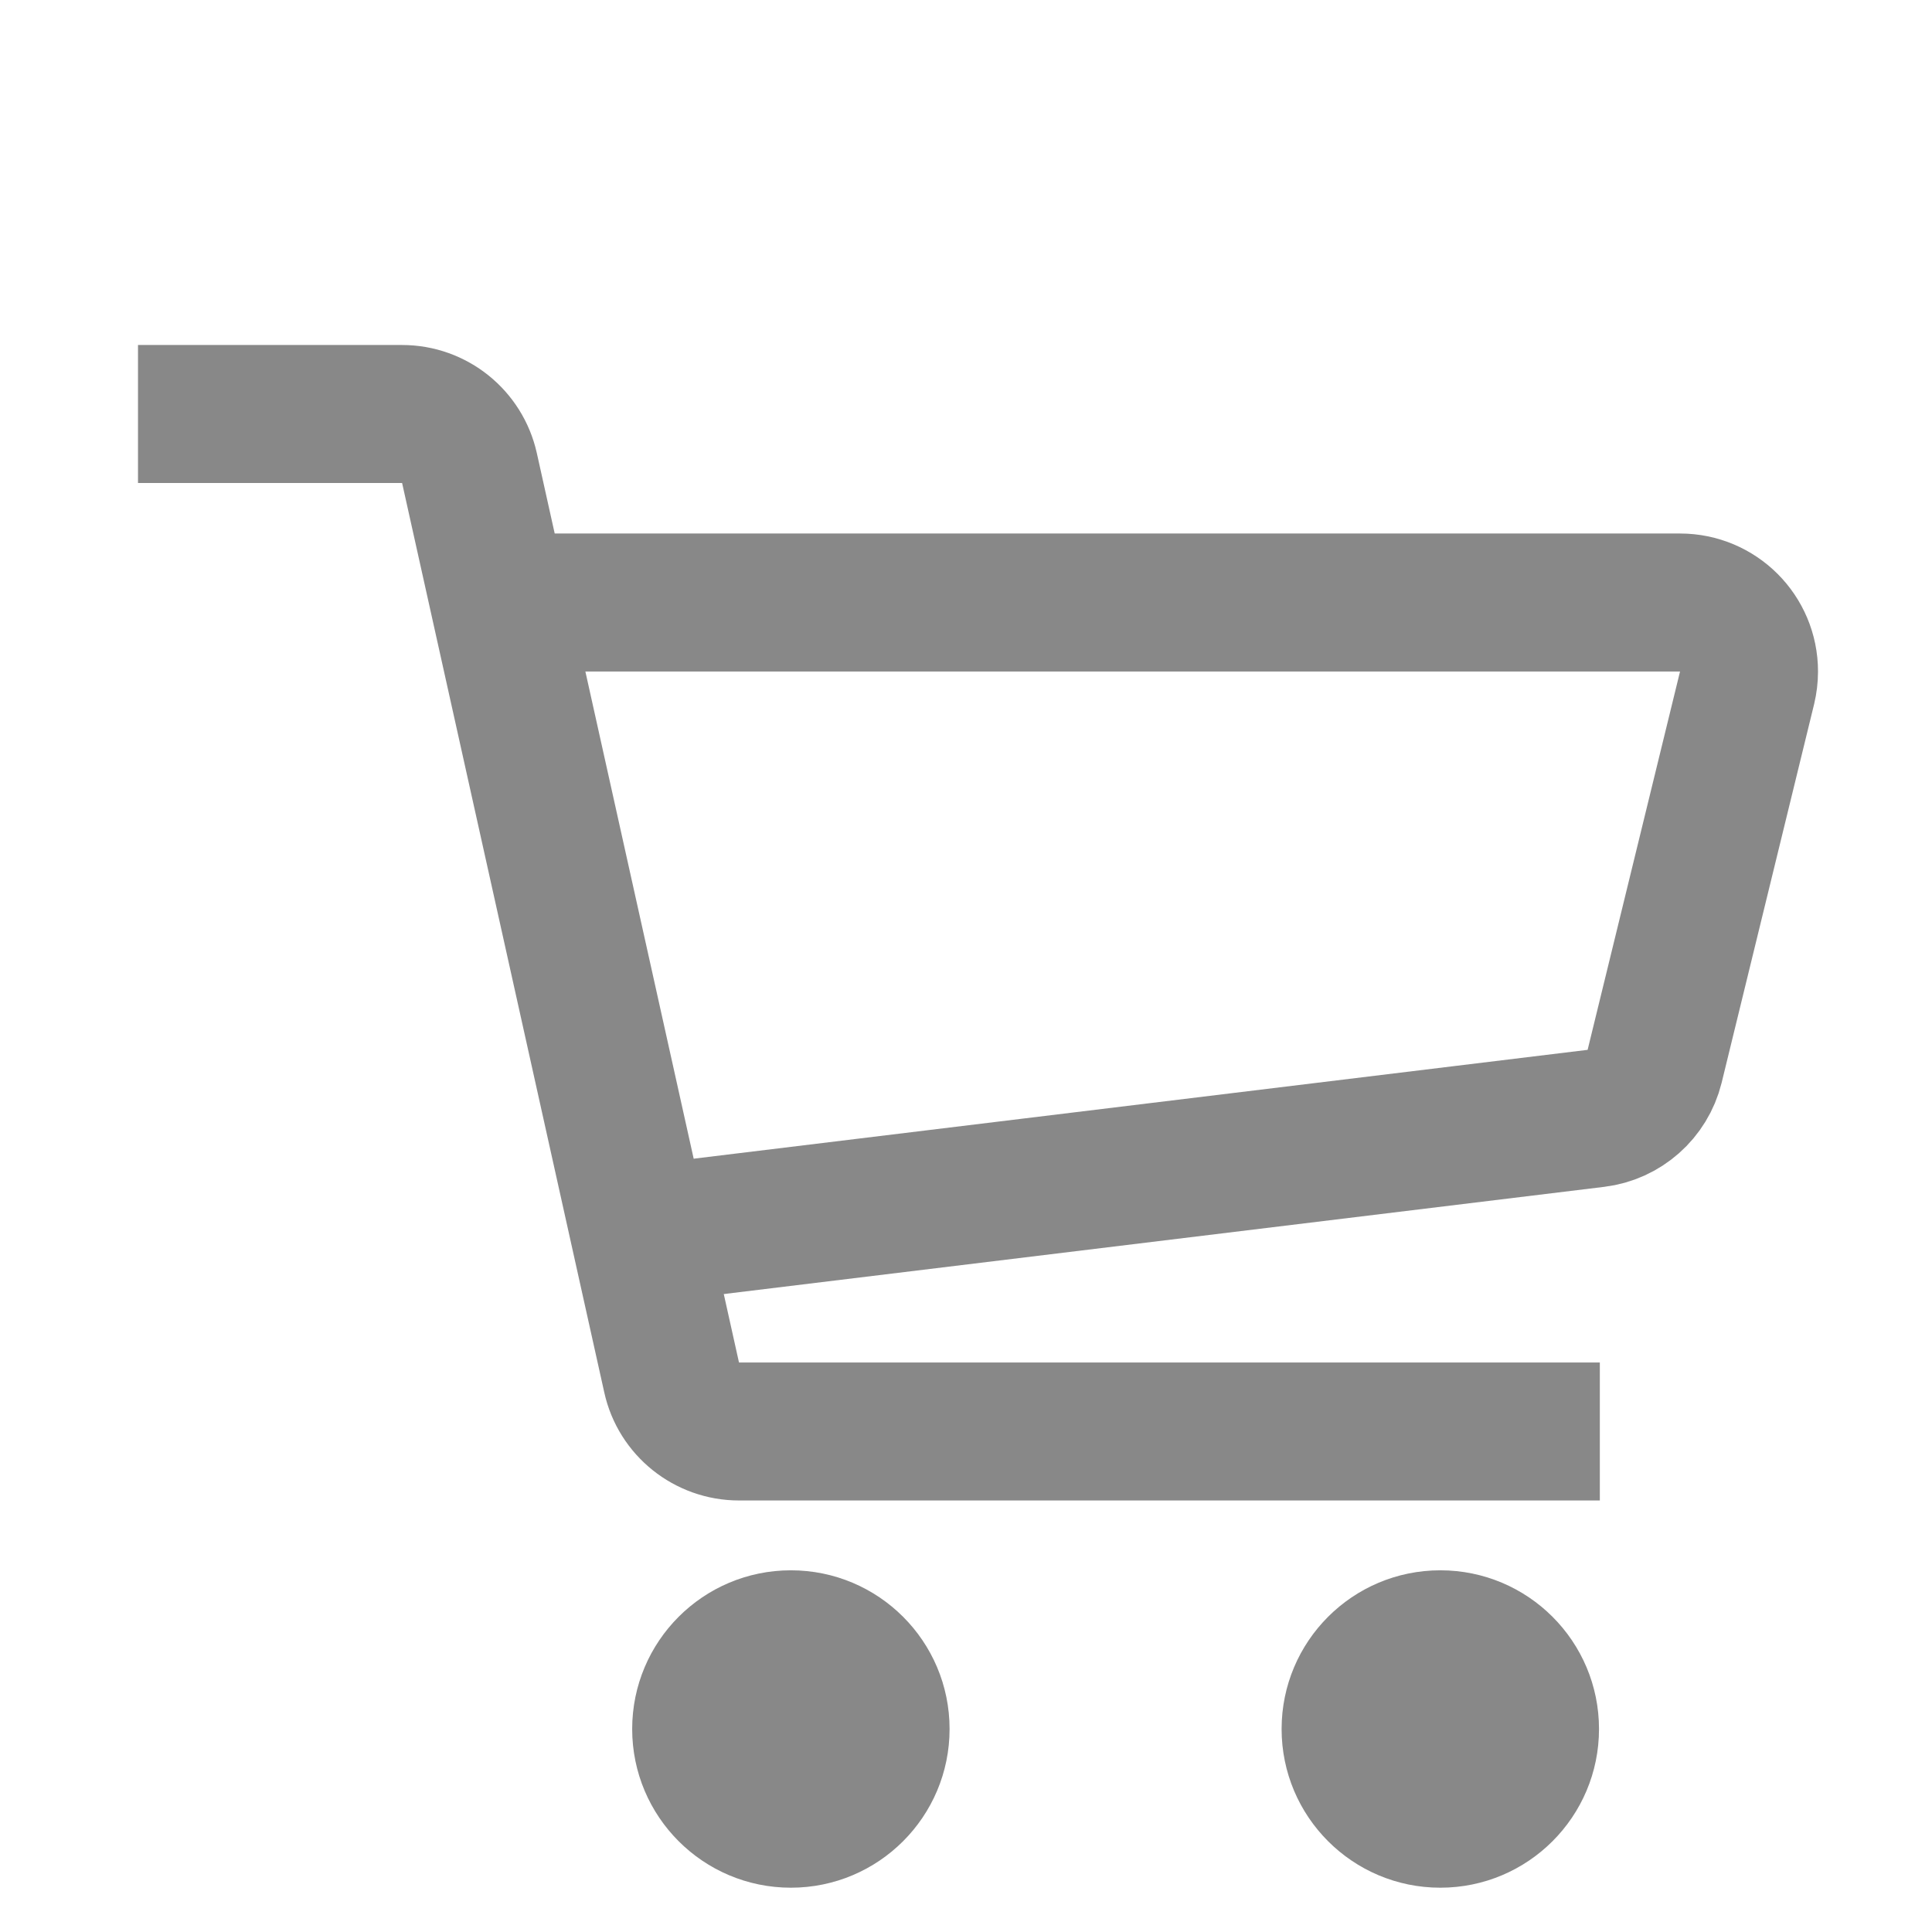
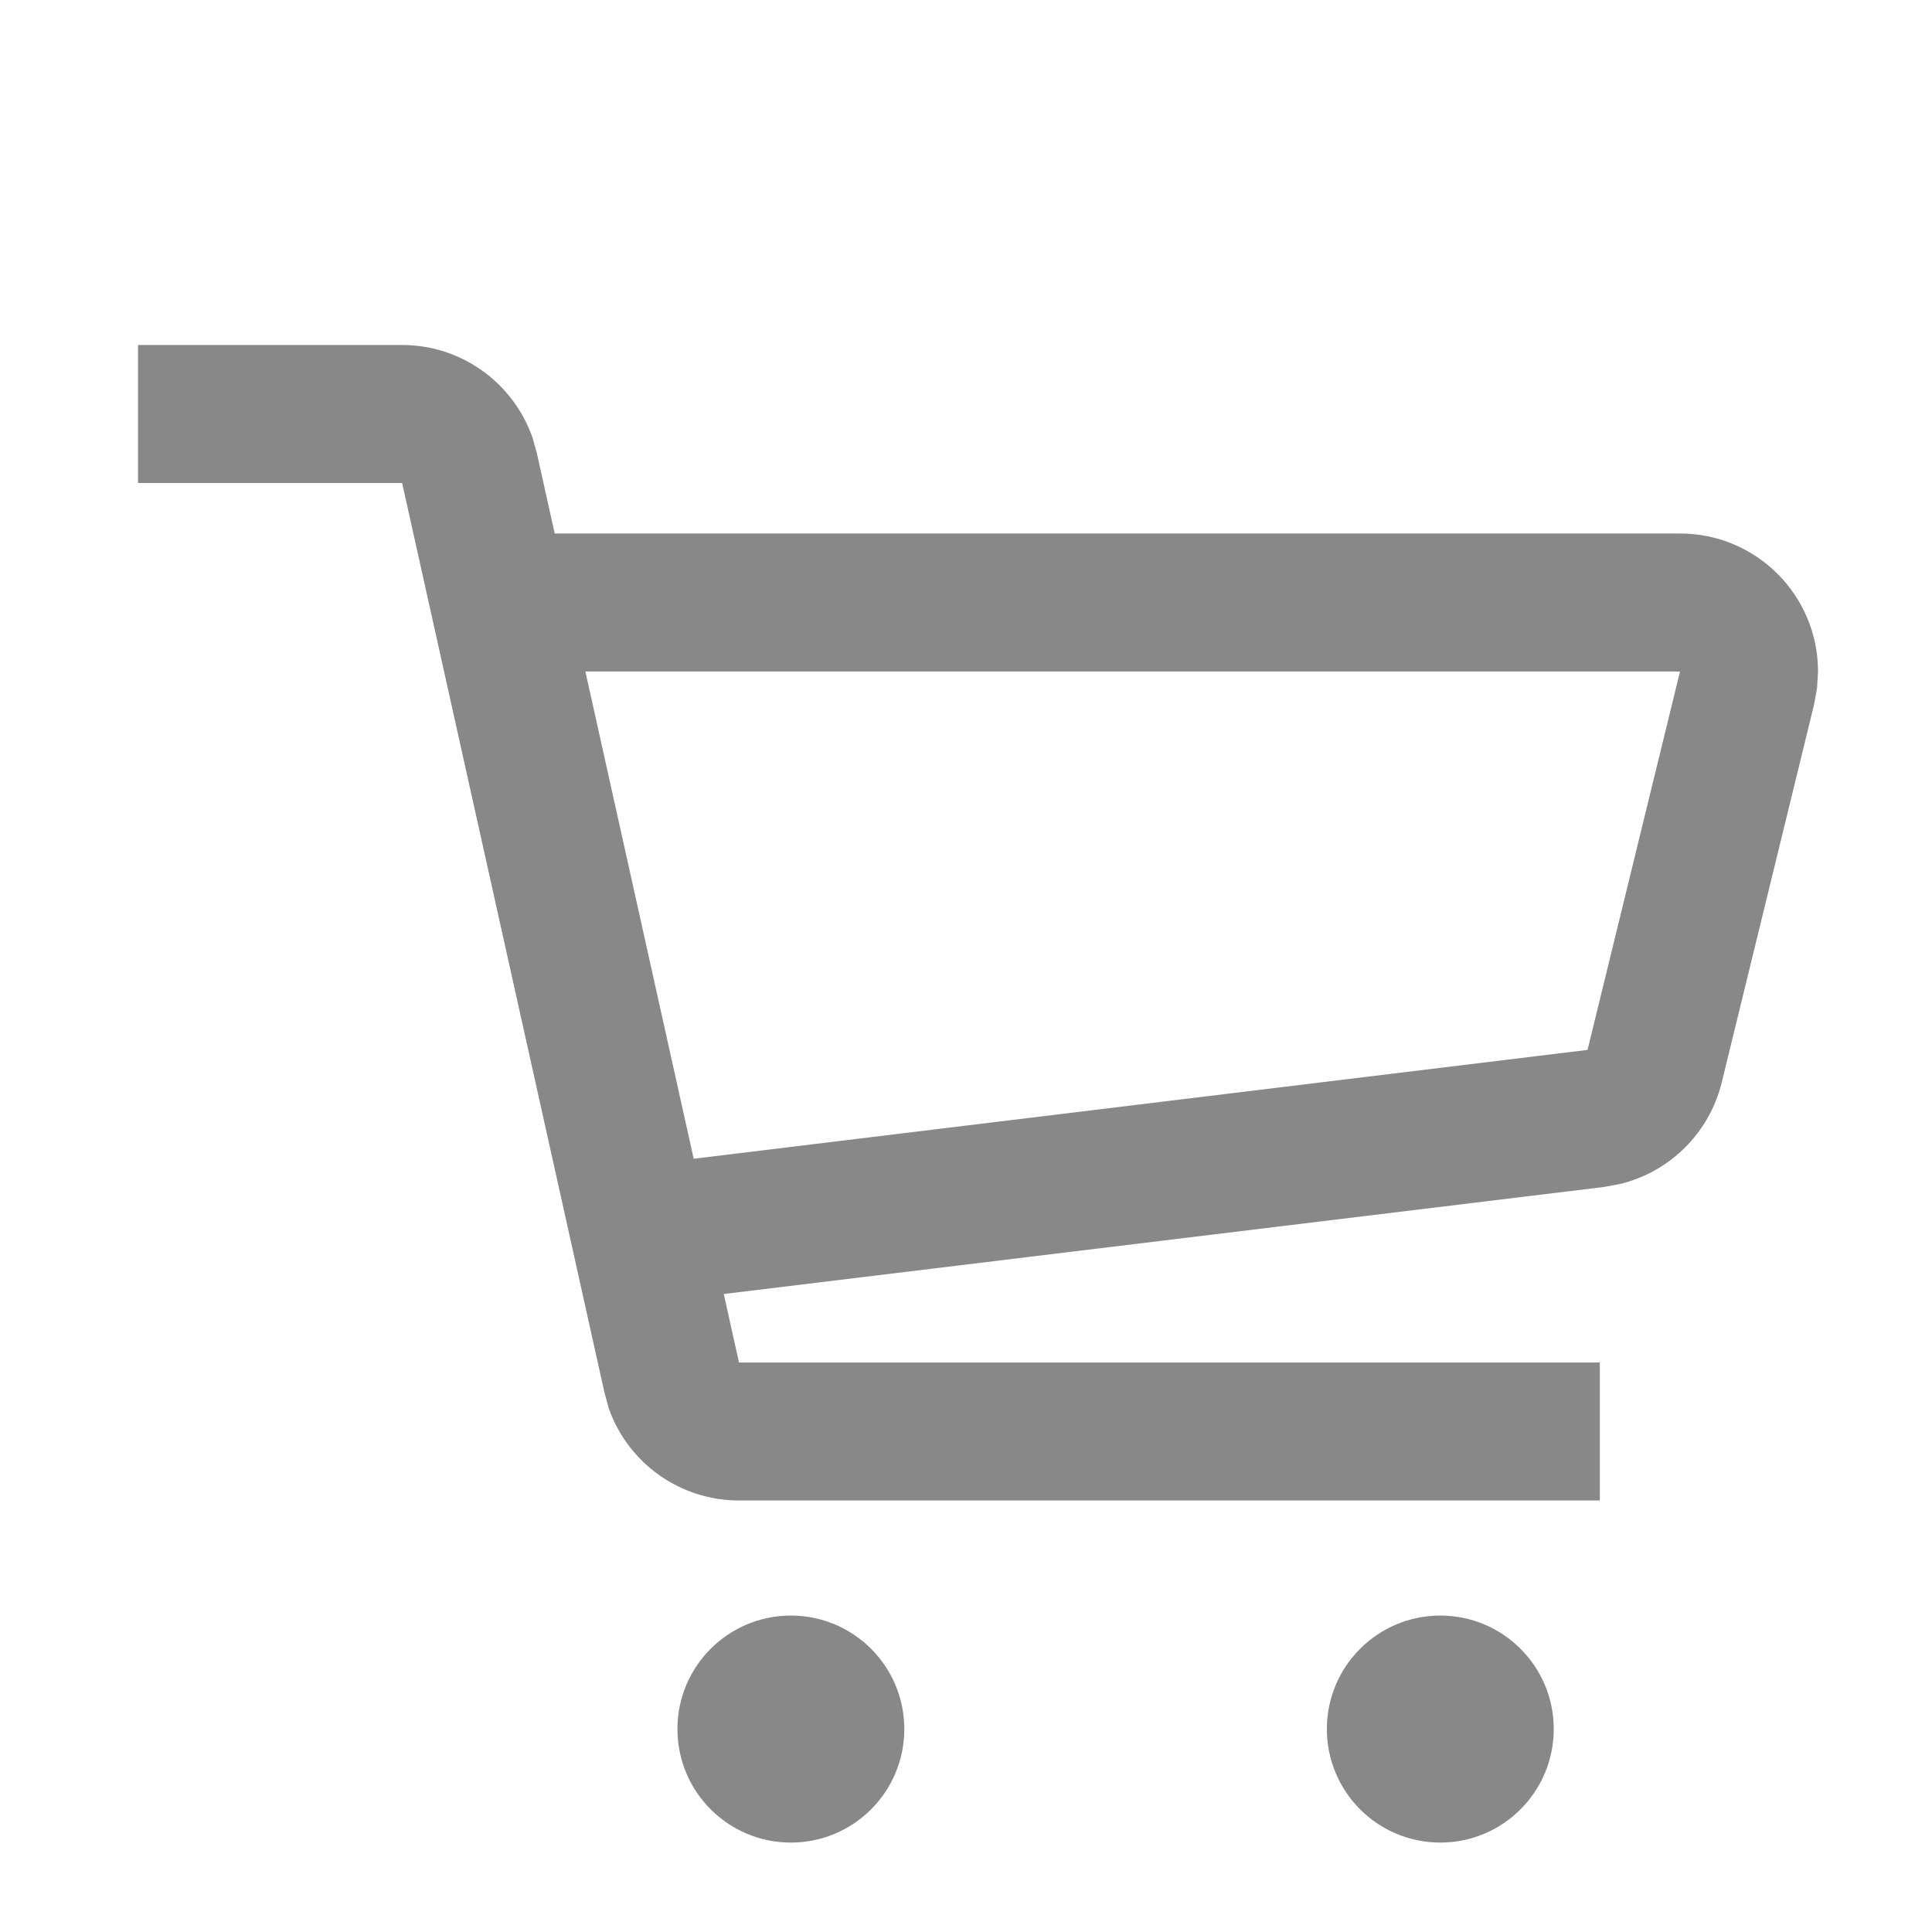
<svg xmlns="http://www.w3.org/2000/svg" width="14" height="14" viewBox="0 0 14 14">
-   <g fill="none" fill-rule="evenodd" stroke="#888" transform="translate(1 3)">
-     <path d="M0 0h1.914c.234 0 .437.163.488.392l1.465 6.59c.05.228.254.391.488.391h6.238" />
-     <path d="M2.84 1.366h8.334c.276 0 .5.223.5.5 0 .04-.005.08-.014.118l-.67 2.743c-.05.202-.22.352-.426.377l-6.841.833h0" />
-     <circle cx="4.731" cy="9.529" r="1" fill="#888" stroke-width=".3" />
-     <circle cx="9.437" cy="9.529" r="1" fill="#888" stroke-width=".3" />
+   <g fill="#888">
+     <path d="M1.914.5c.43 0 .806.274.945.672l.031.111 1.465 6.59h6.238v1H4.355c-.43 0-.806-.273-.945-.671L3.38 8.09 1.914 1.5H0v-1h1.914z" transform="translate(1 2)" />
+     <path d="M11.174 1.866c.552 0 1 .447 1 1l-.007.12-.021.117-.67 2.742c-.09.364-.373.644-.73.733l-.121.023-6.842.832-.12-.992 6.841-.833.67-2.742H2.84v-1h8.334zM4.731 9.707c-.454 0-.822.368-.822.822 0 .455.368.823.822.823.454 0 .822-.368.822-.823 0-.454-.368-.822-.822-.822zM9.437 9.707c-.454 0-.822.368-.822.822 0 .455.368.823.822.823.454 0 .822-.368.822-.823 0-.454-.368-.822-.822-.822z" transform="translate(1 2)" />
  </g>
</svg>
